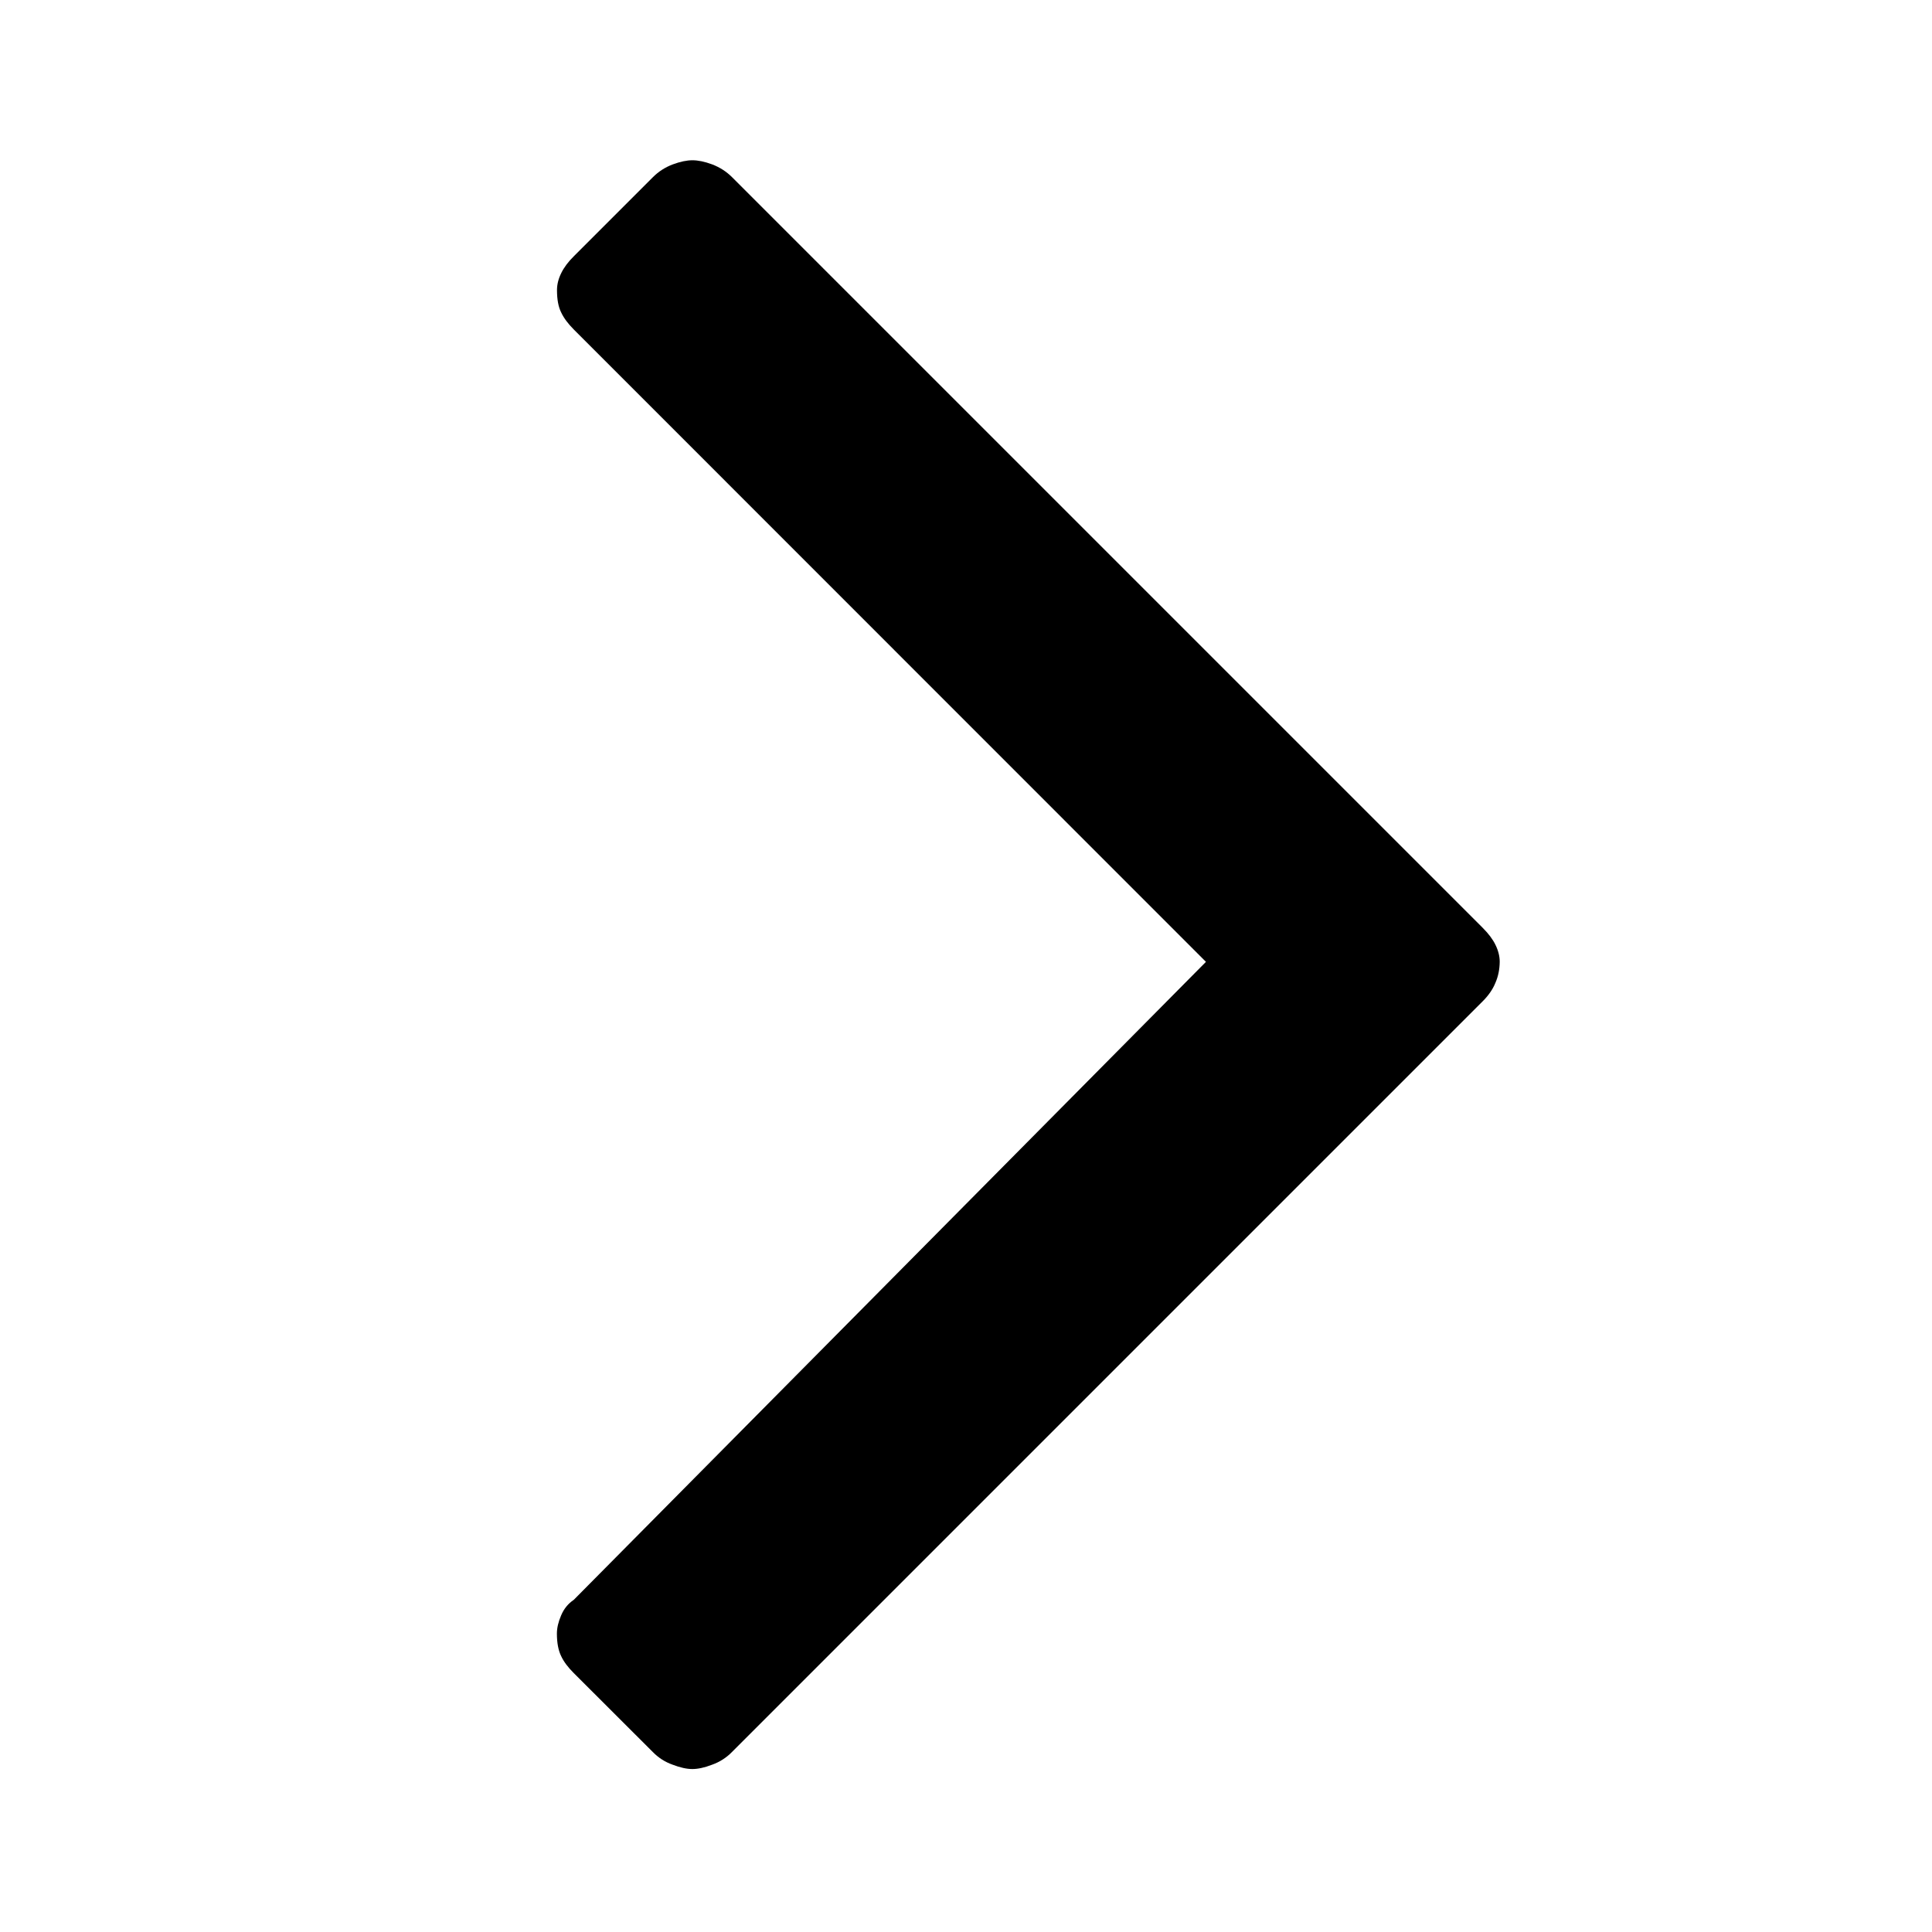
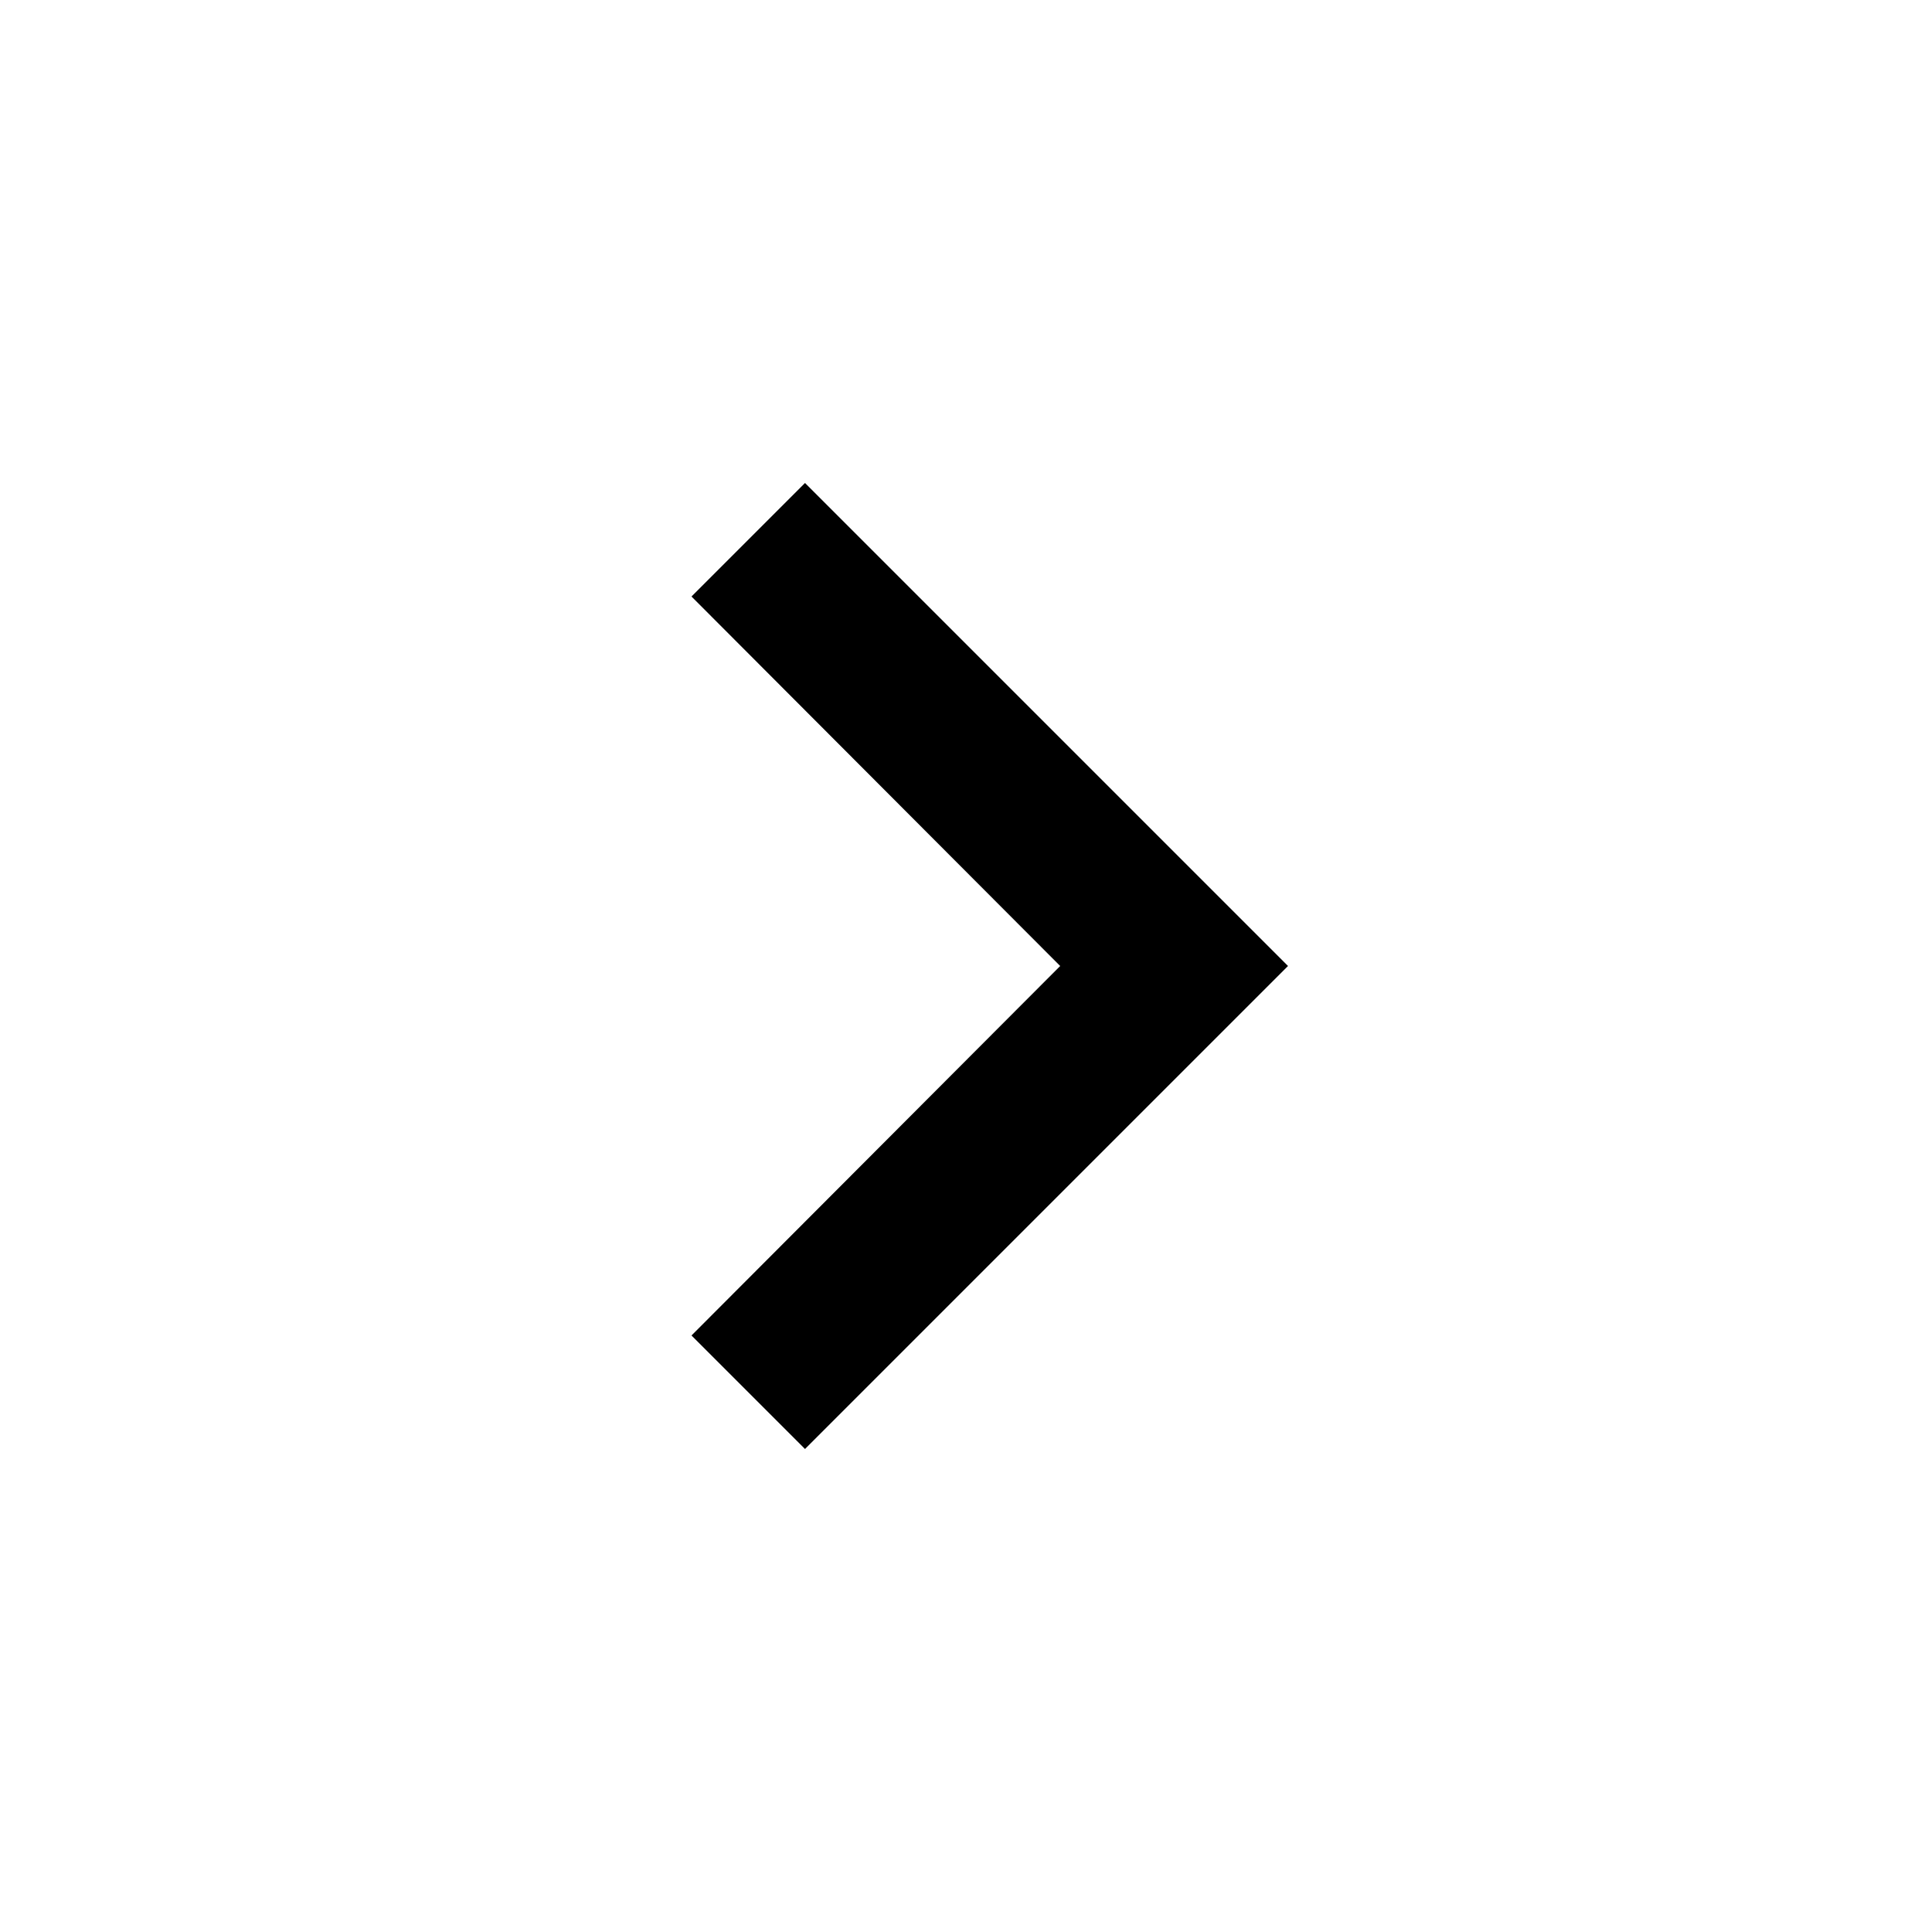
- <svg xmlns="http://www.w3.org/2000/svg" version="1.1" id="Layer_1" x="0px" y="0px" width="20px" height="20px" viewBox="0 0 20 20" enable-background="new 0 0 20 20" xml:space="preserve">
-   <g>
-     <path d="M15.48,10.175c-0.028,0.069-0.073,0.132-0.131,0.19l-7.772,7.772c-0.059,0.06-0.127,0.103-0.205,0.131   c-0.078,0.03-0.146,0.045-0.205,0.045c-0.058,0-0.126-0.015-0.204-0.045c-0.079-0.028-0.146-0.071-0.205-0.131l-0.818-0.817   c-0.059-0.059-0.103-0.116-0.131-0.176c-0.029-0.059-0.044-0.137-0.044-0.233c0-0.059,0.015-0.122,0.044-0.189   c0.029-0.069,0.073-0.122,0.131-0.161l6.544-6.604L5.941,3.412C5.882,3.353,5.838,3.295,5.81,3.236   C5.78,3.177,5.766,3.1,5.766,3.003c0-0.059,0.015-0.118,0.044-0.176C5.838,2.769,5.882,2.71,5.941,2.652l0.818-0.818   c0.059-0.059,0.126-0.102,0.205-0.132C7.042,1.673,7.11,1.659,7.168,1.659c0.059,0,0.127,0.014,0.205,0.043   c0.078,0.03,0.146,0.073,0.205,0.132l7.772,7.772c0.058,0.058,0.103,0.117,0.131,0.175c0.029,0.059,0.044,0.118,0.044,0.175   C15.524,10.034,15.51,10.107,15.48,10.175z" />
-   </g>
+ <svg xmlns="http://www.w3.org/2000/svg" fill="#000000" height="24" viewBox="0 0 24 24" width="24">
+   <path d="M10 6L8.59 7.41 13.17 12l-4.58 4.59L10 18l6-6z" />
+   <path d="M0 0h24v24H0z" fill="none" />
</svg>
